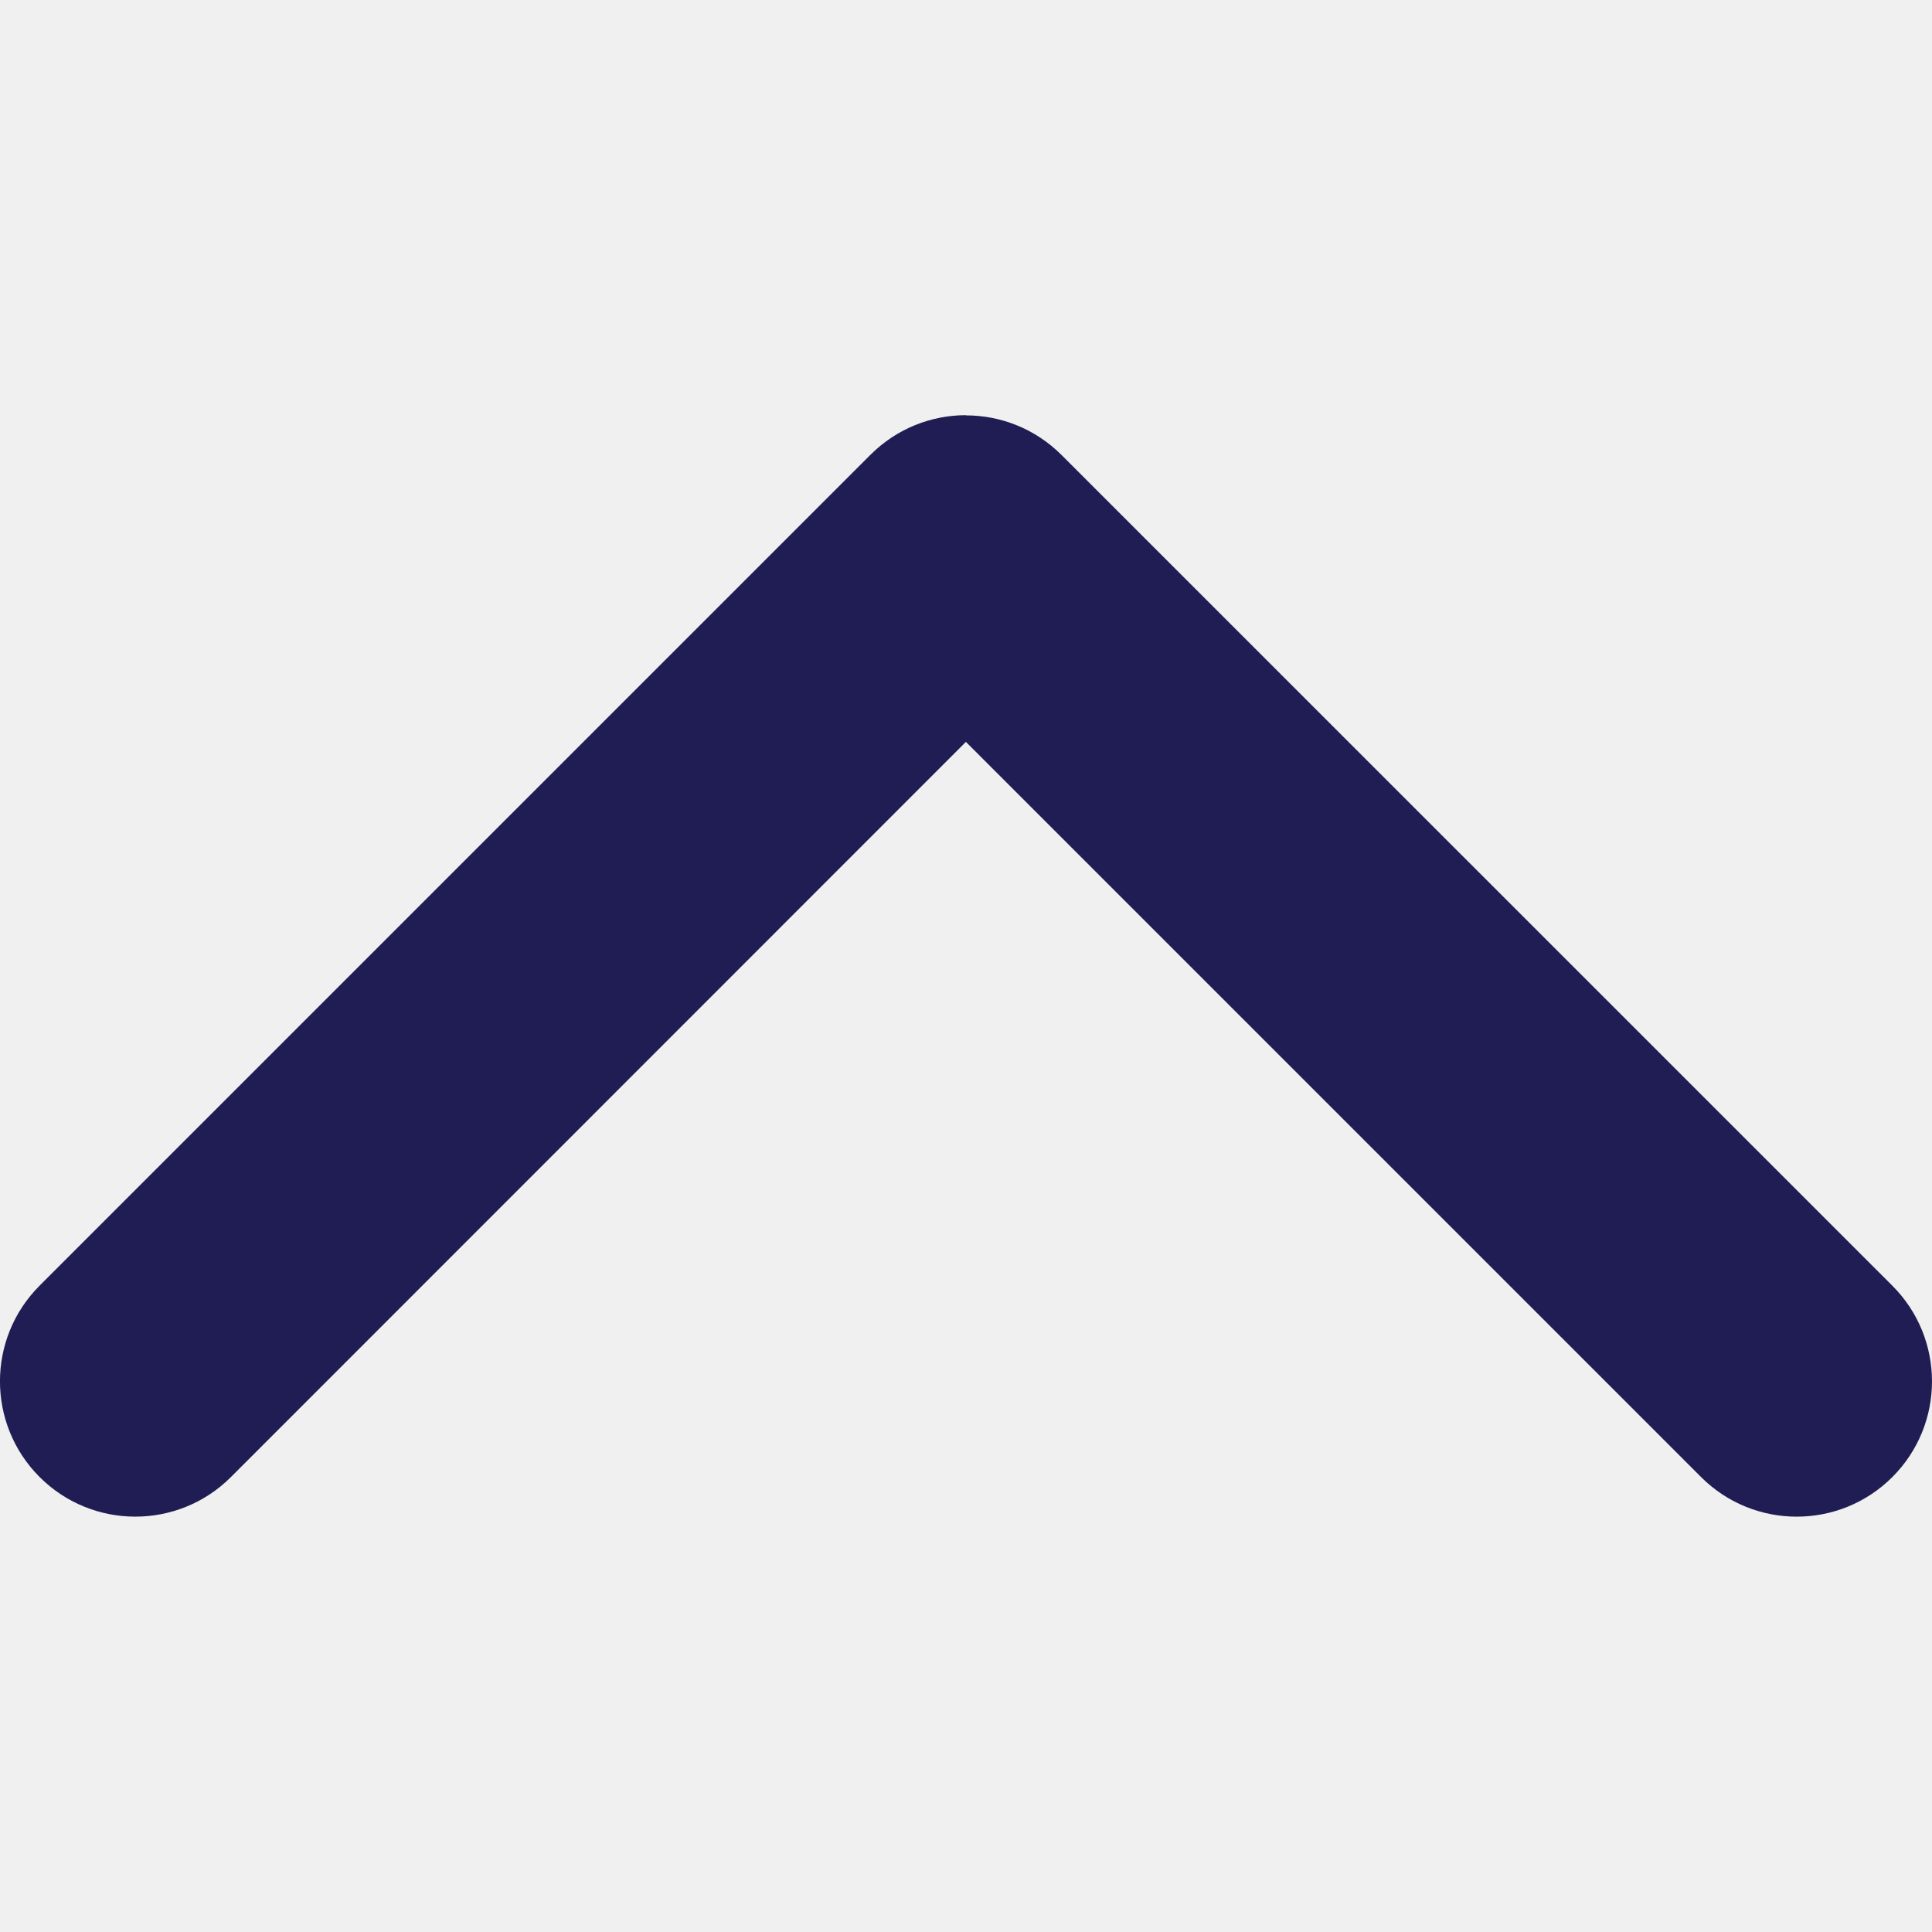
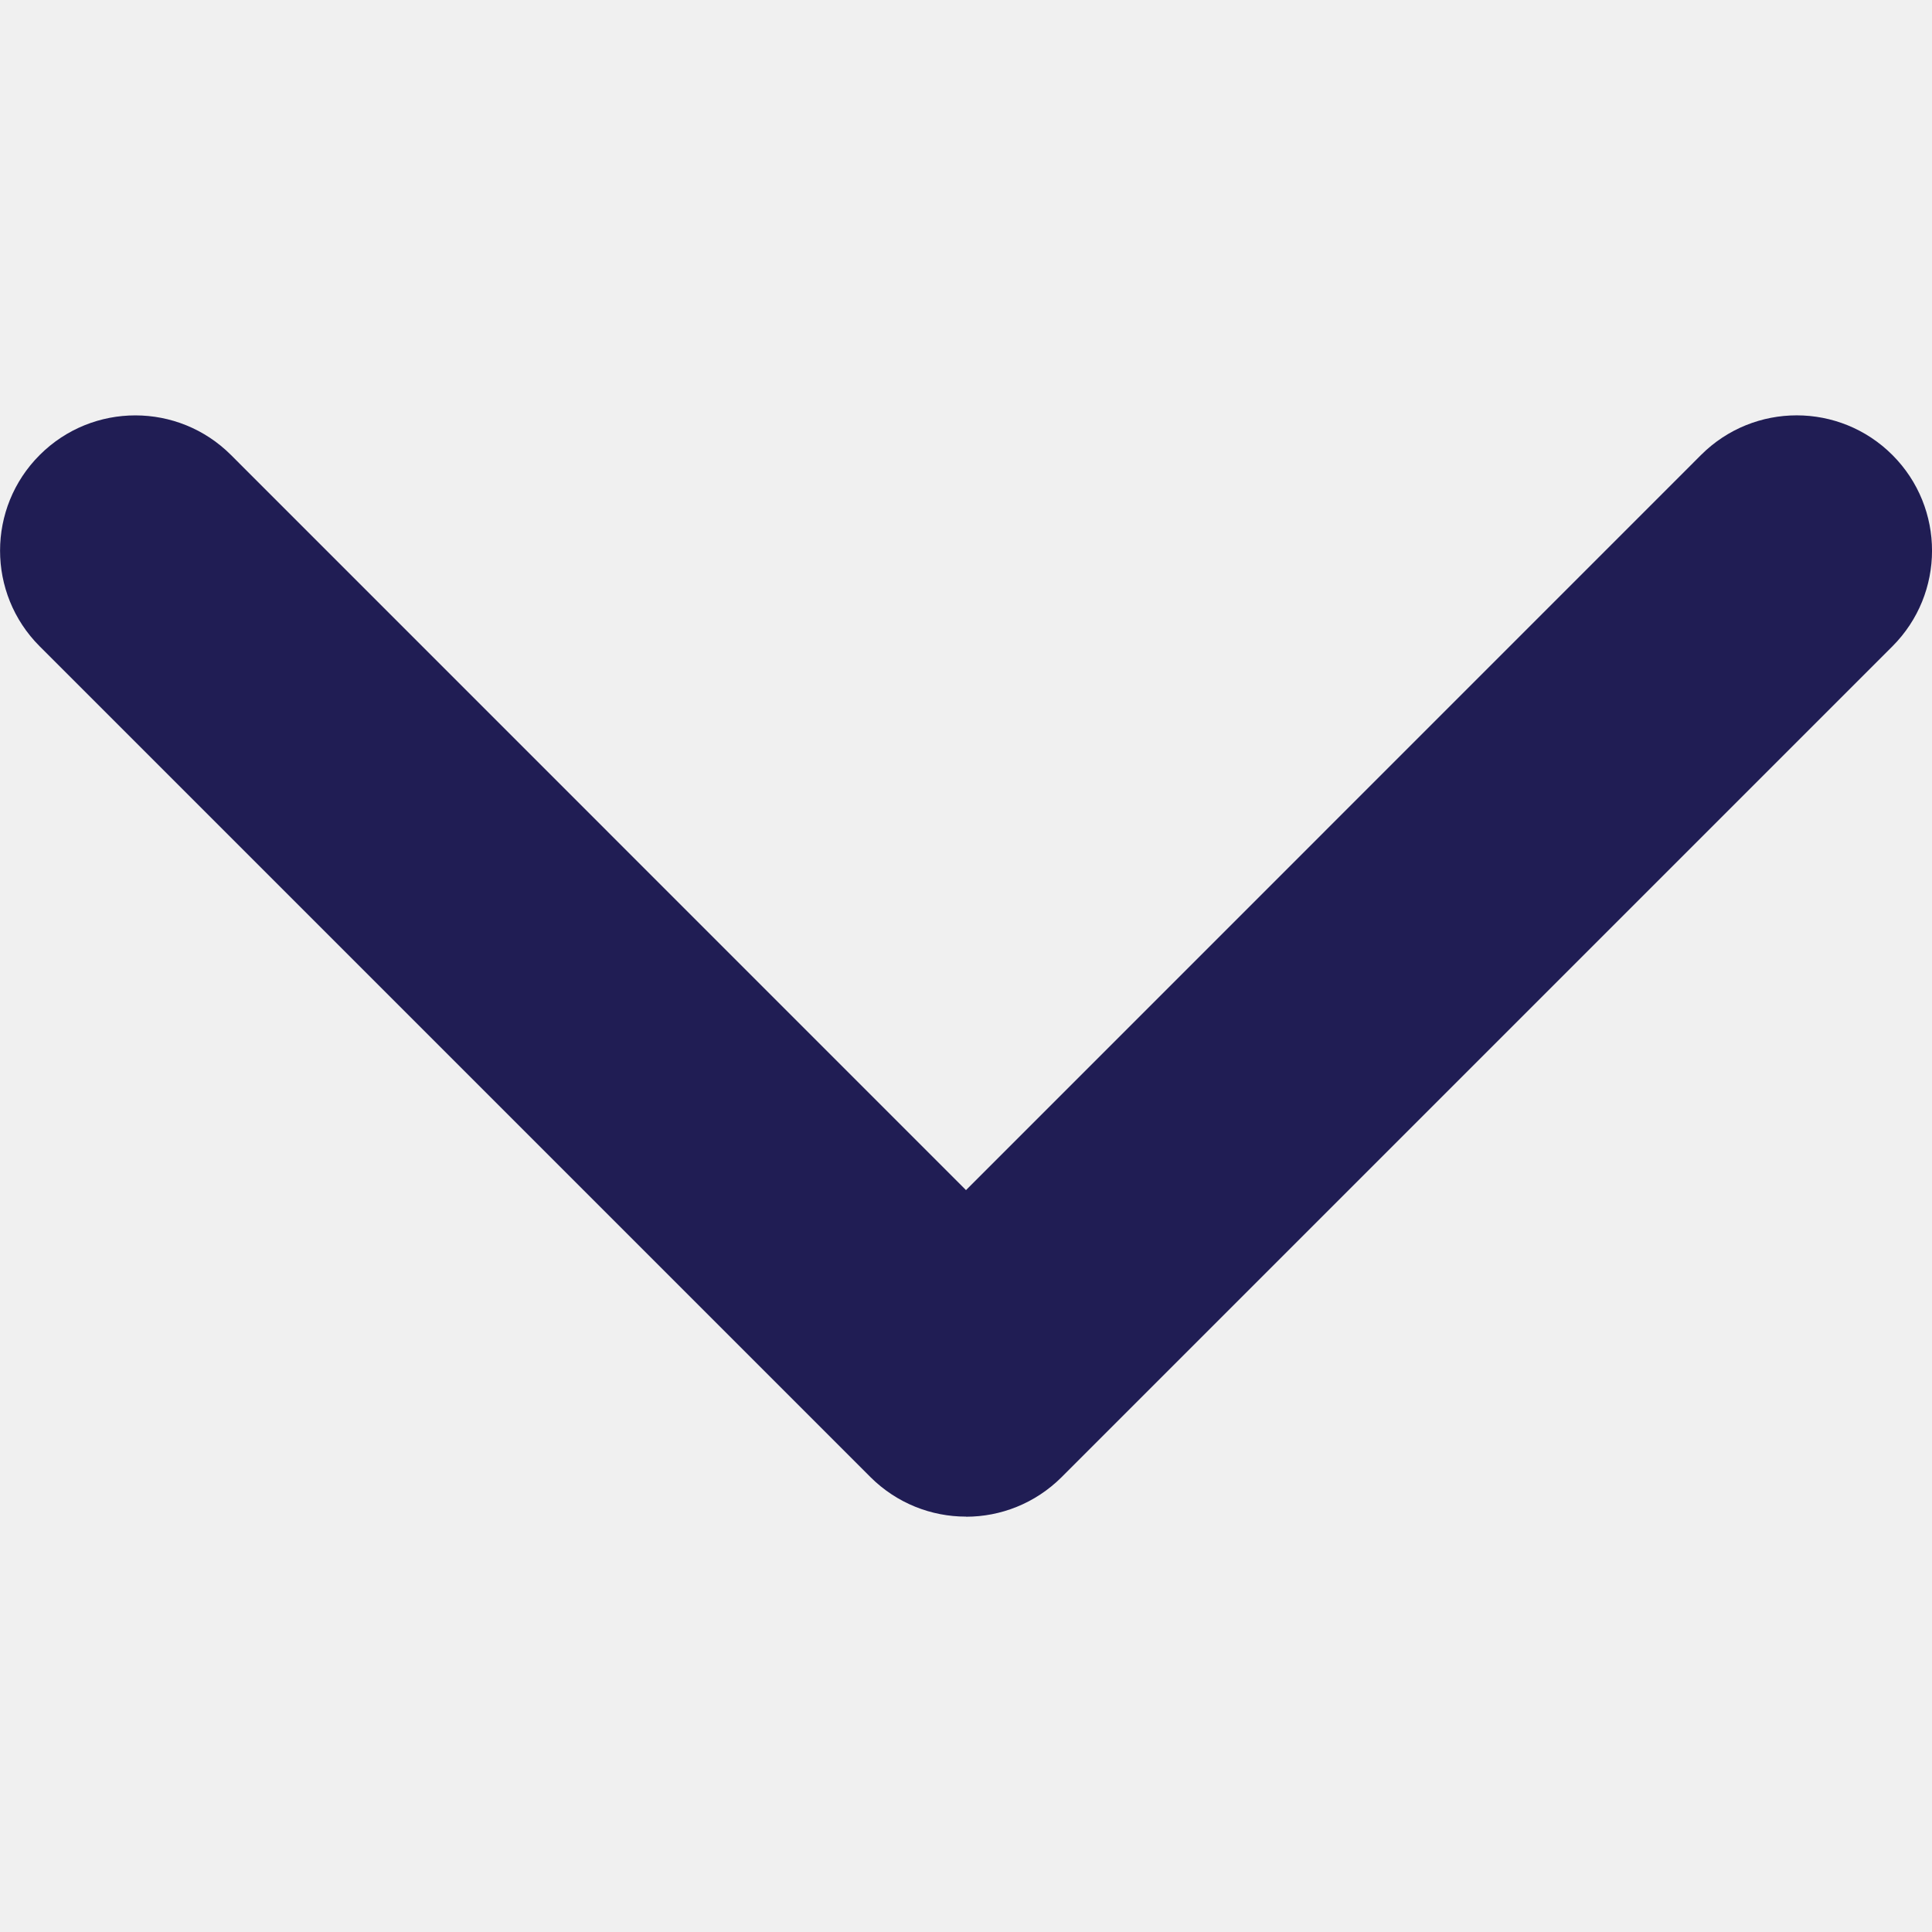
<svg xmlns="http://www.w3.org/2000/svg" width="19" height="19" fill="none">
  <g clip-path="url(#clip0)">
-     <path d="M9.5 4.085c.34 0 .68.13.94.39l8.17 8.169a1.33 1.33 0 11-1.881 1.882l-7.23-7.23-7.228 7.23A1.33 1.33 0 01.39 12.643l8.17-8.17c.26-.26.6-.39.94-.39z" fill="#201D54" />
+     <path d="M9.5 14.915c-.34 0-.68-.13-.94-.389L.39 6.356a1.33 1.33 0 111.882-1.881L9.5 11.704l7.229-7.23a1.33 1.33 0 111.881 1.883l-8.17 8.17c-.26.259-.6.389-.94.389z" fill="#201D54" />
  </g>
  <defs>
    <clipPath id="clip0">
-       <path fill="#fff" transform="rotate(180 9.5 9.5)" d="M0 0h19v19H0z" />
+       <path fill="#fff" d="M0 0h19v19H0z" />
    </clipPath>
  </defs>
</svg>
